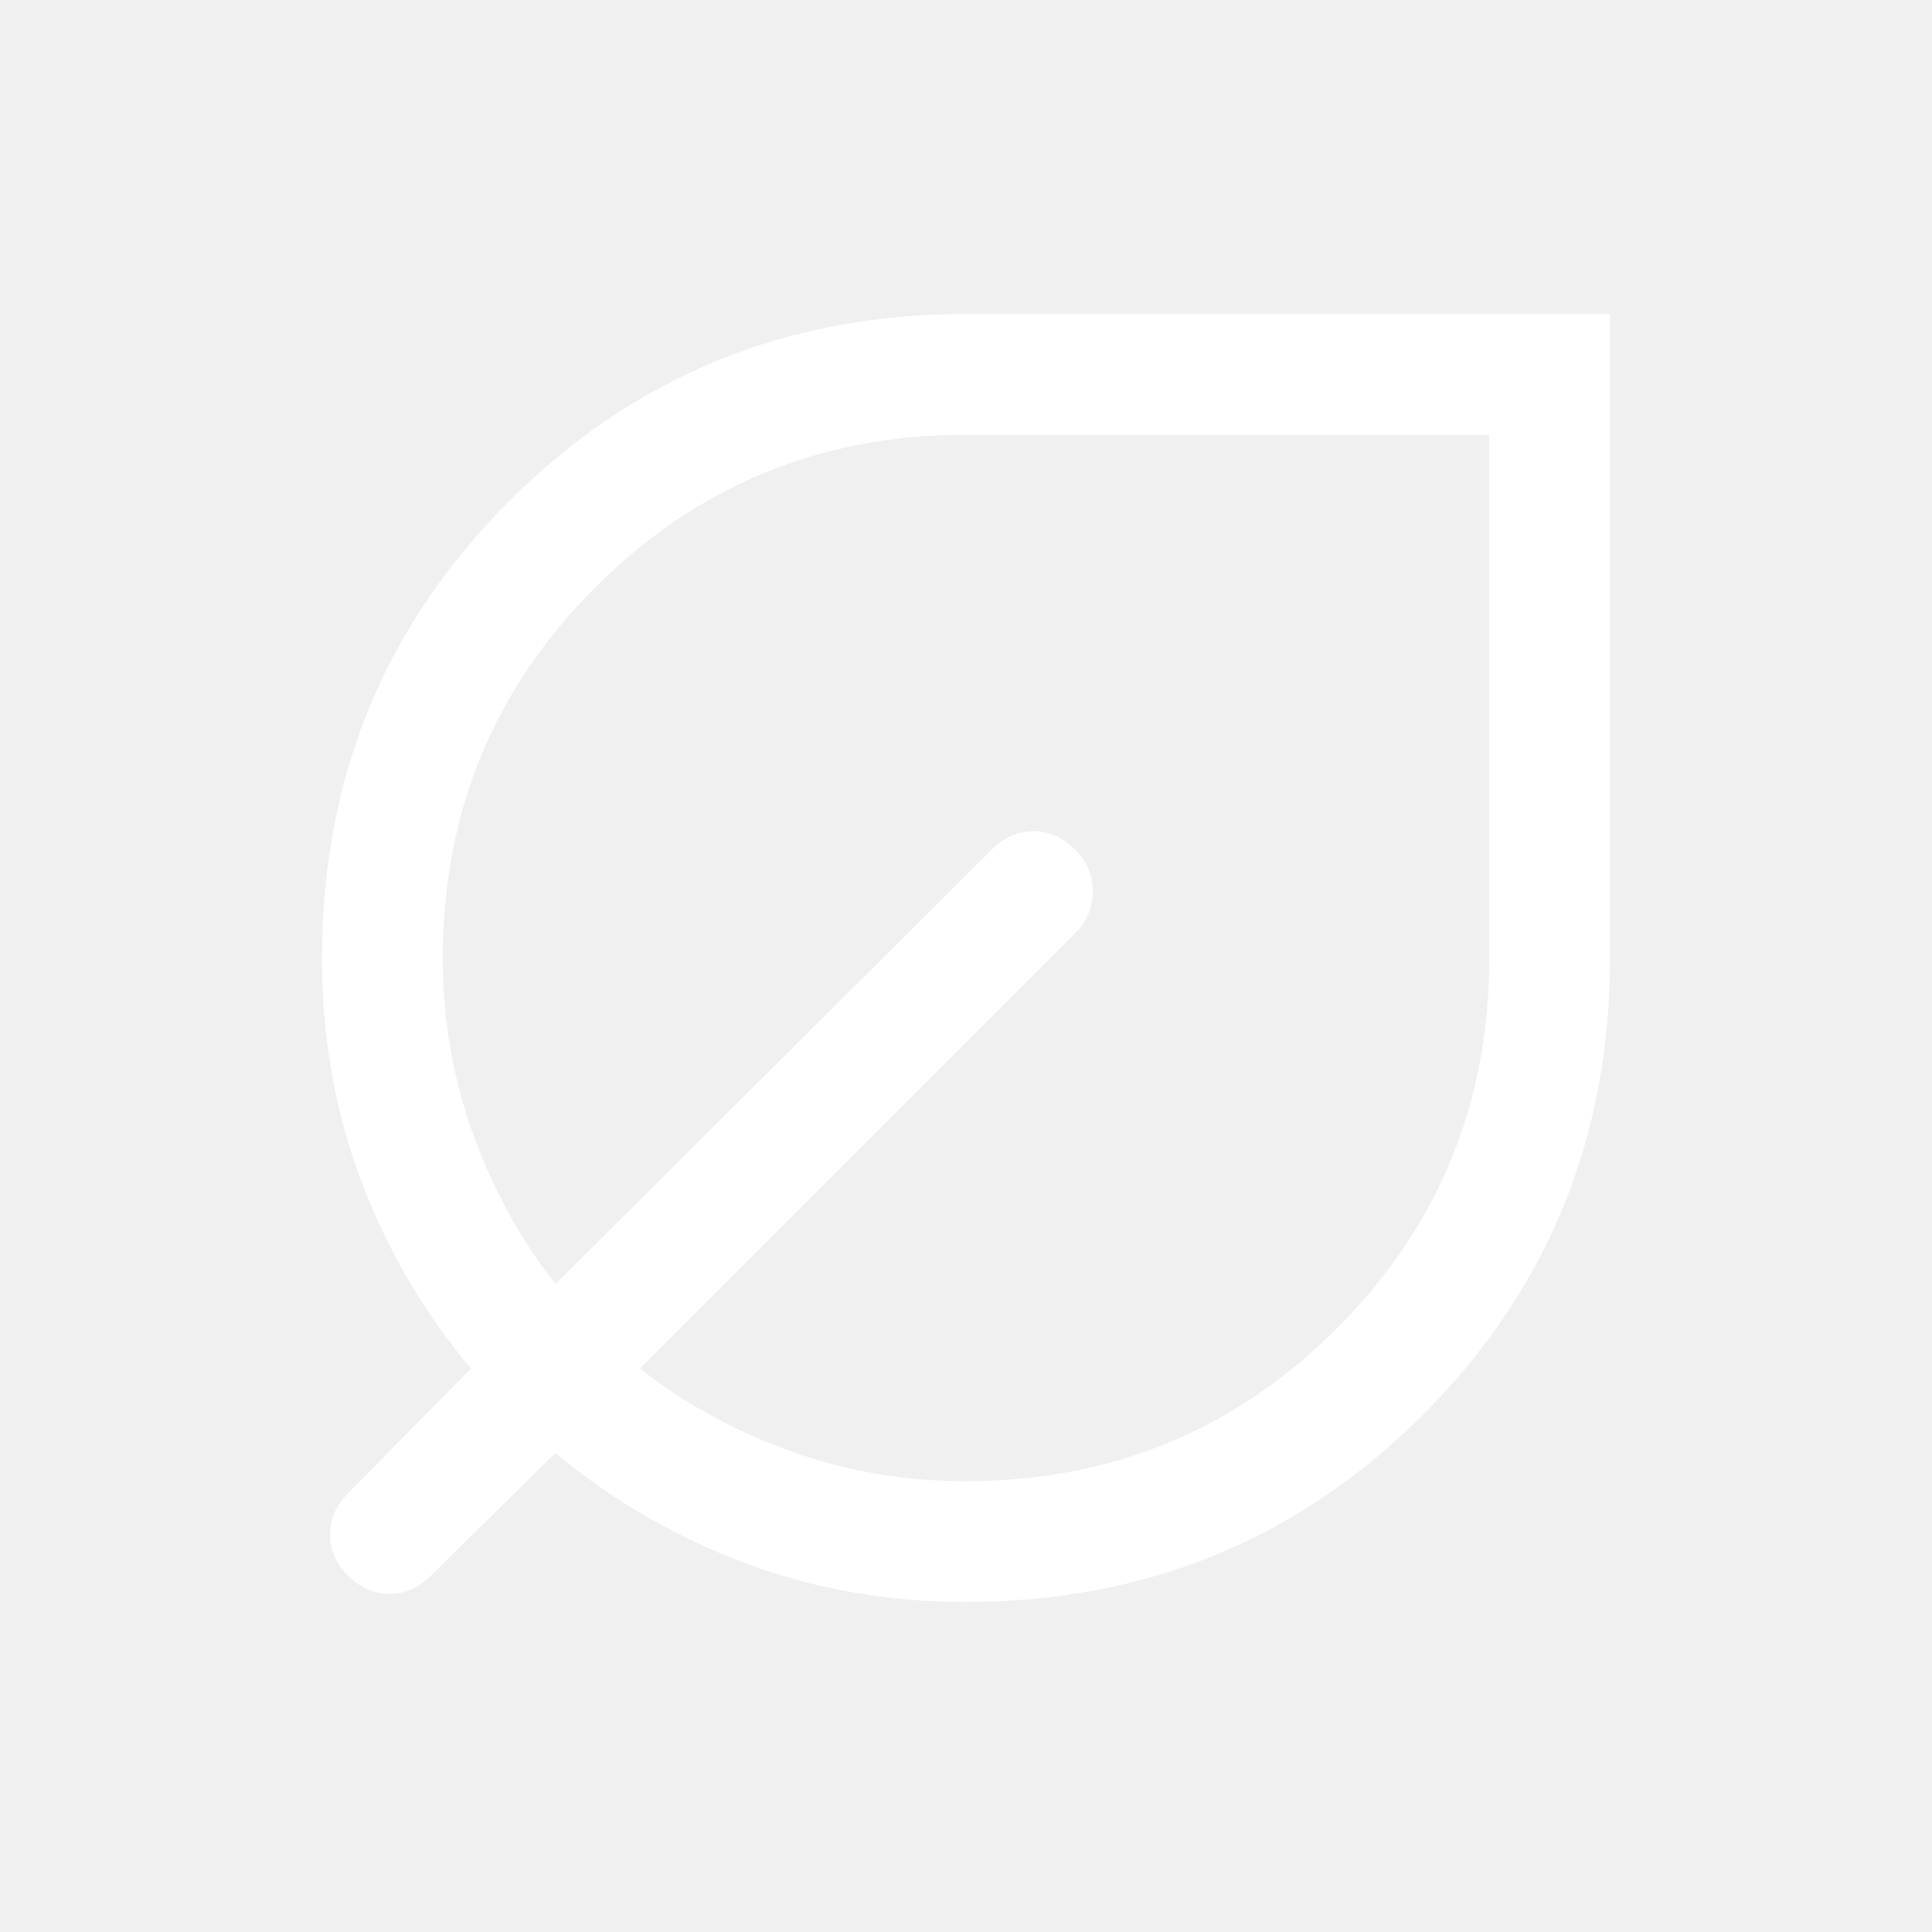
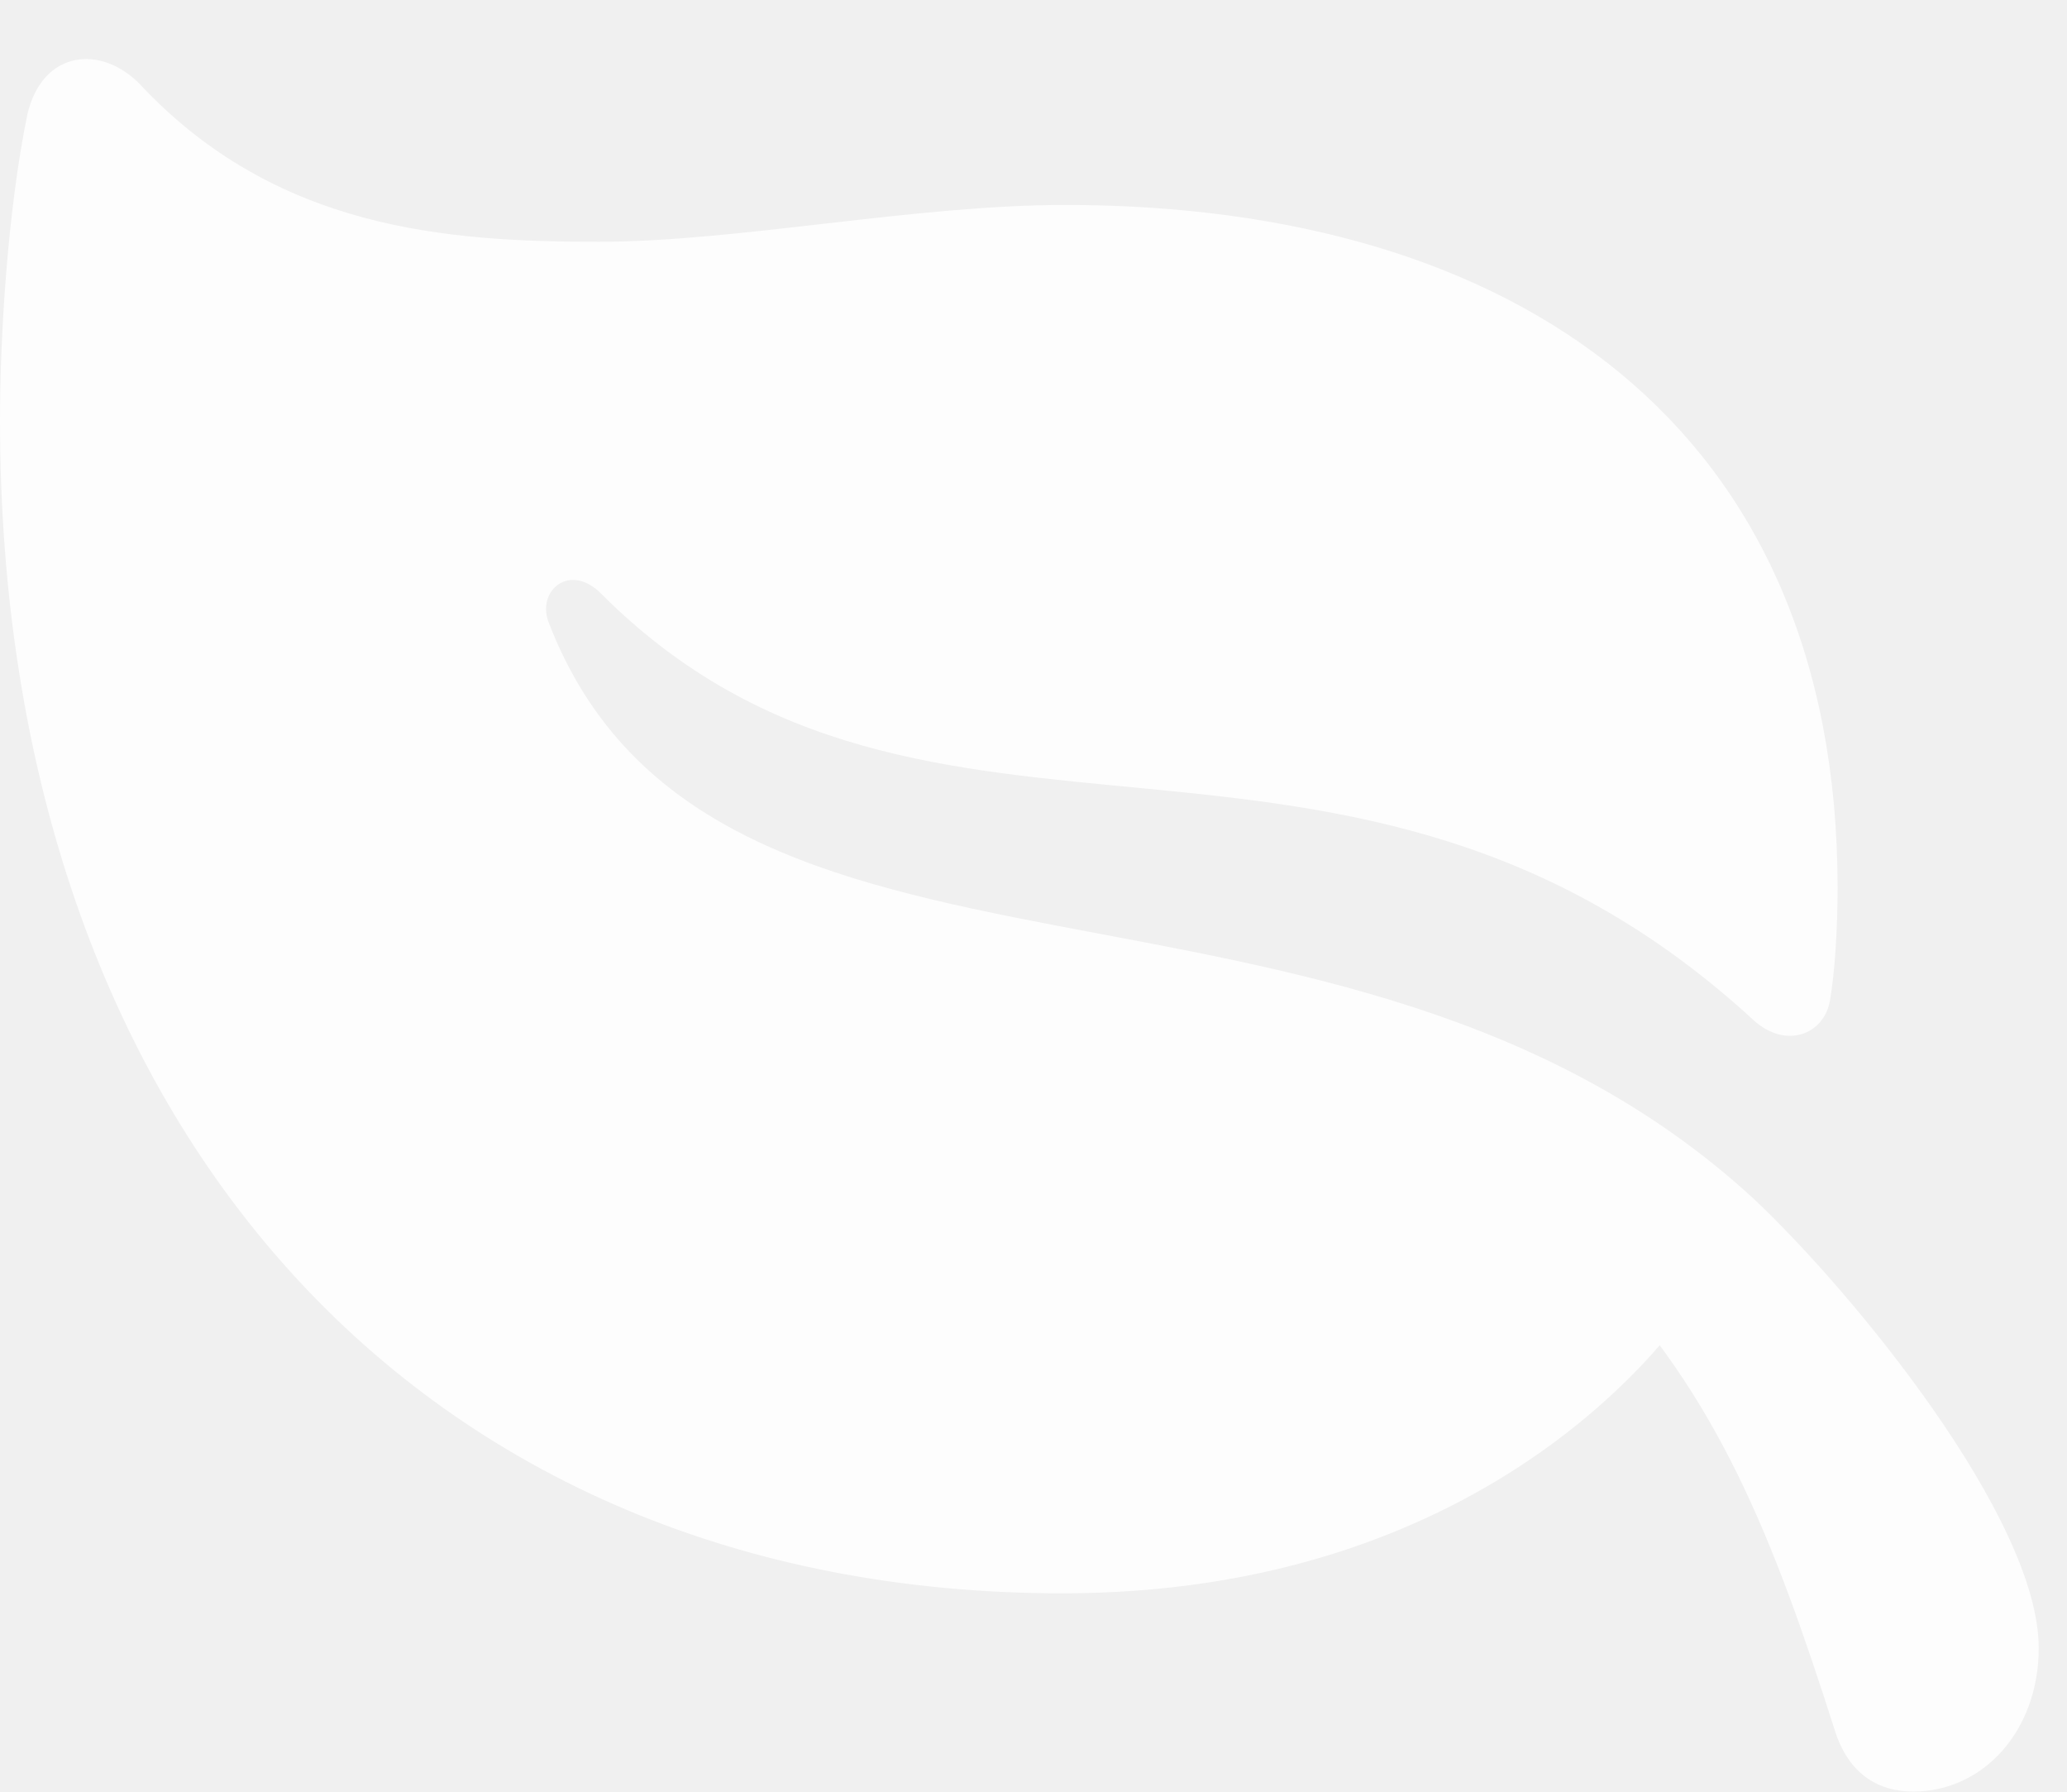
- <svg xmlns="http://www.w3.org/2000/svg" height="48px" viewBox="0 -960 960 960" width="48px" fill="#FFFFFF">
-   <path d="M480-164q-58.53 0-110.26-19.5Q318-203 276-238l-62 61q-9 9-20.5 9t-20.5-9q-9-9-9-20.5t9-20.5l61-62q-35.34-42.16-54.67-93.58T160-484q0-134 93-227t227-93h320v320q0 134-93 227t-227 93Zm0-60q108.33 0 184.17-75.83Q740-375.67 740-484v-260H480q-108.33 0-184.17 75.83Q220-592.33 220-484q0 45.74 15 87.37T276-322l217-216q9-9 20.5-9t20.5 9q9 8.8 9 20.9 0 12.1-9 21.1L318-280q33 26 74.63 41 41.63 15 87.37 15Zm0-260Z" />
+ <svg xmlns="http://www.w3.org/2000/svg" version="1.1" viewBox="0 0 25.652 22.23">
+   <g>
+     <rect height="22.23" opacity="0" width="25.652" x="0" y="0" />
+     <path d="M0.34 1.418C0.094 2.613 0 4.172 0 5.215C0 13.98 5.215 19.77 13.184 19.77C18.316 19.77 20.73 16.746 21.258 15.773L19.793 15.738C21.316 17.332 21.996 19.043 22.77 21.469C22.945 22.031 23.332 22.23 23.742 22.23C24.609 22.23 25.301 21.48 25.301 20.449C25.301 18.832 22.98 16.02 21.773 14.883C16.641 10.148 8.824 12.949 6.809 7.723C6.656 7.324 7.078 6.973 7.465 7.371C11.508 11.414 16.711 8.004 21.773 12.668C22.172 13.02 22.641 12.832 22.711 12.41C22.77 12.07 22.805 11.531 22.805 11.016C22.805 5.297 18.82 2.543 13.219 2.543C11.344 2.543 9.152 3 7.43 3C5.543 3 3.422 2.848 1.734 1.043C1.254 0.551 0.527 0.621 0.34 1.418Z" fill="white" fill-opacity="0.85" />
+   </g>
</svg>
